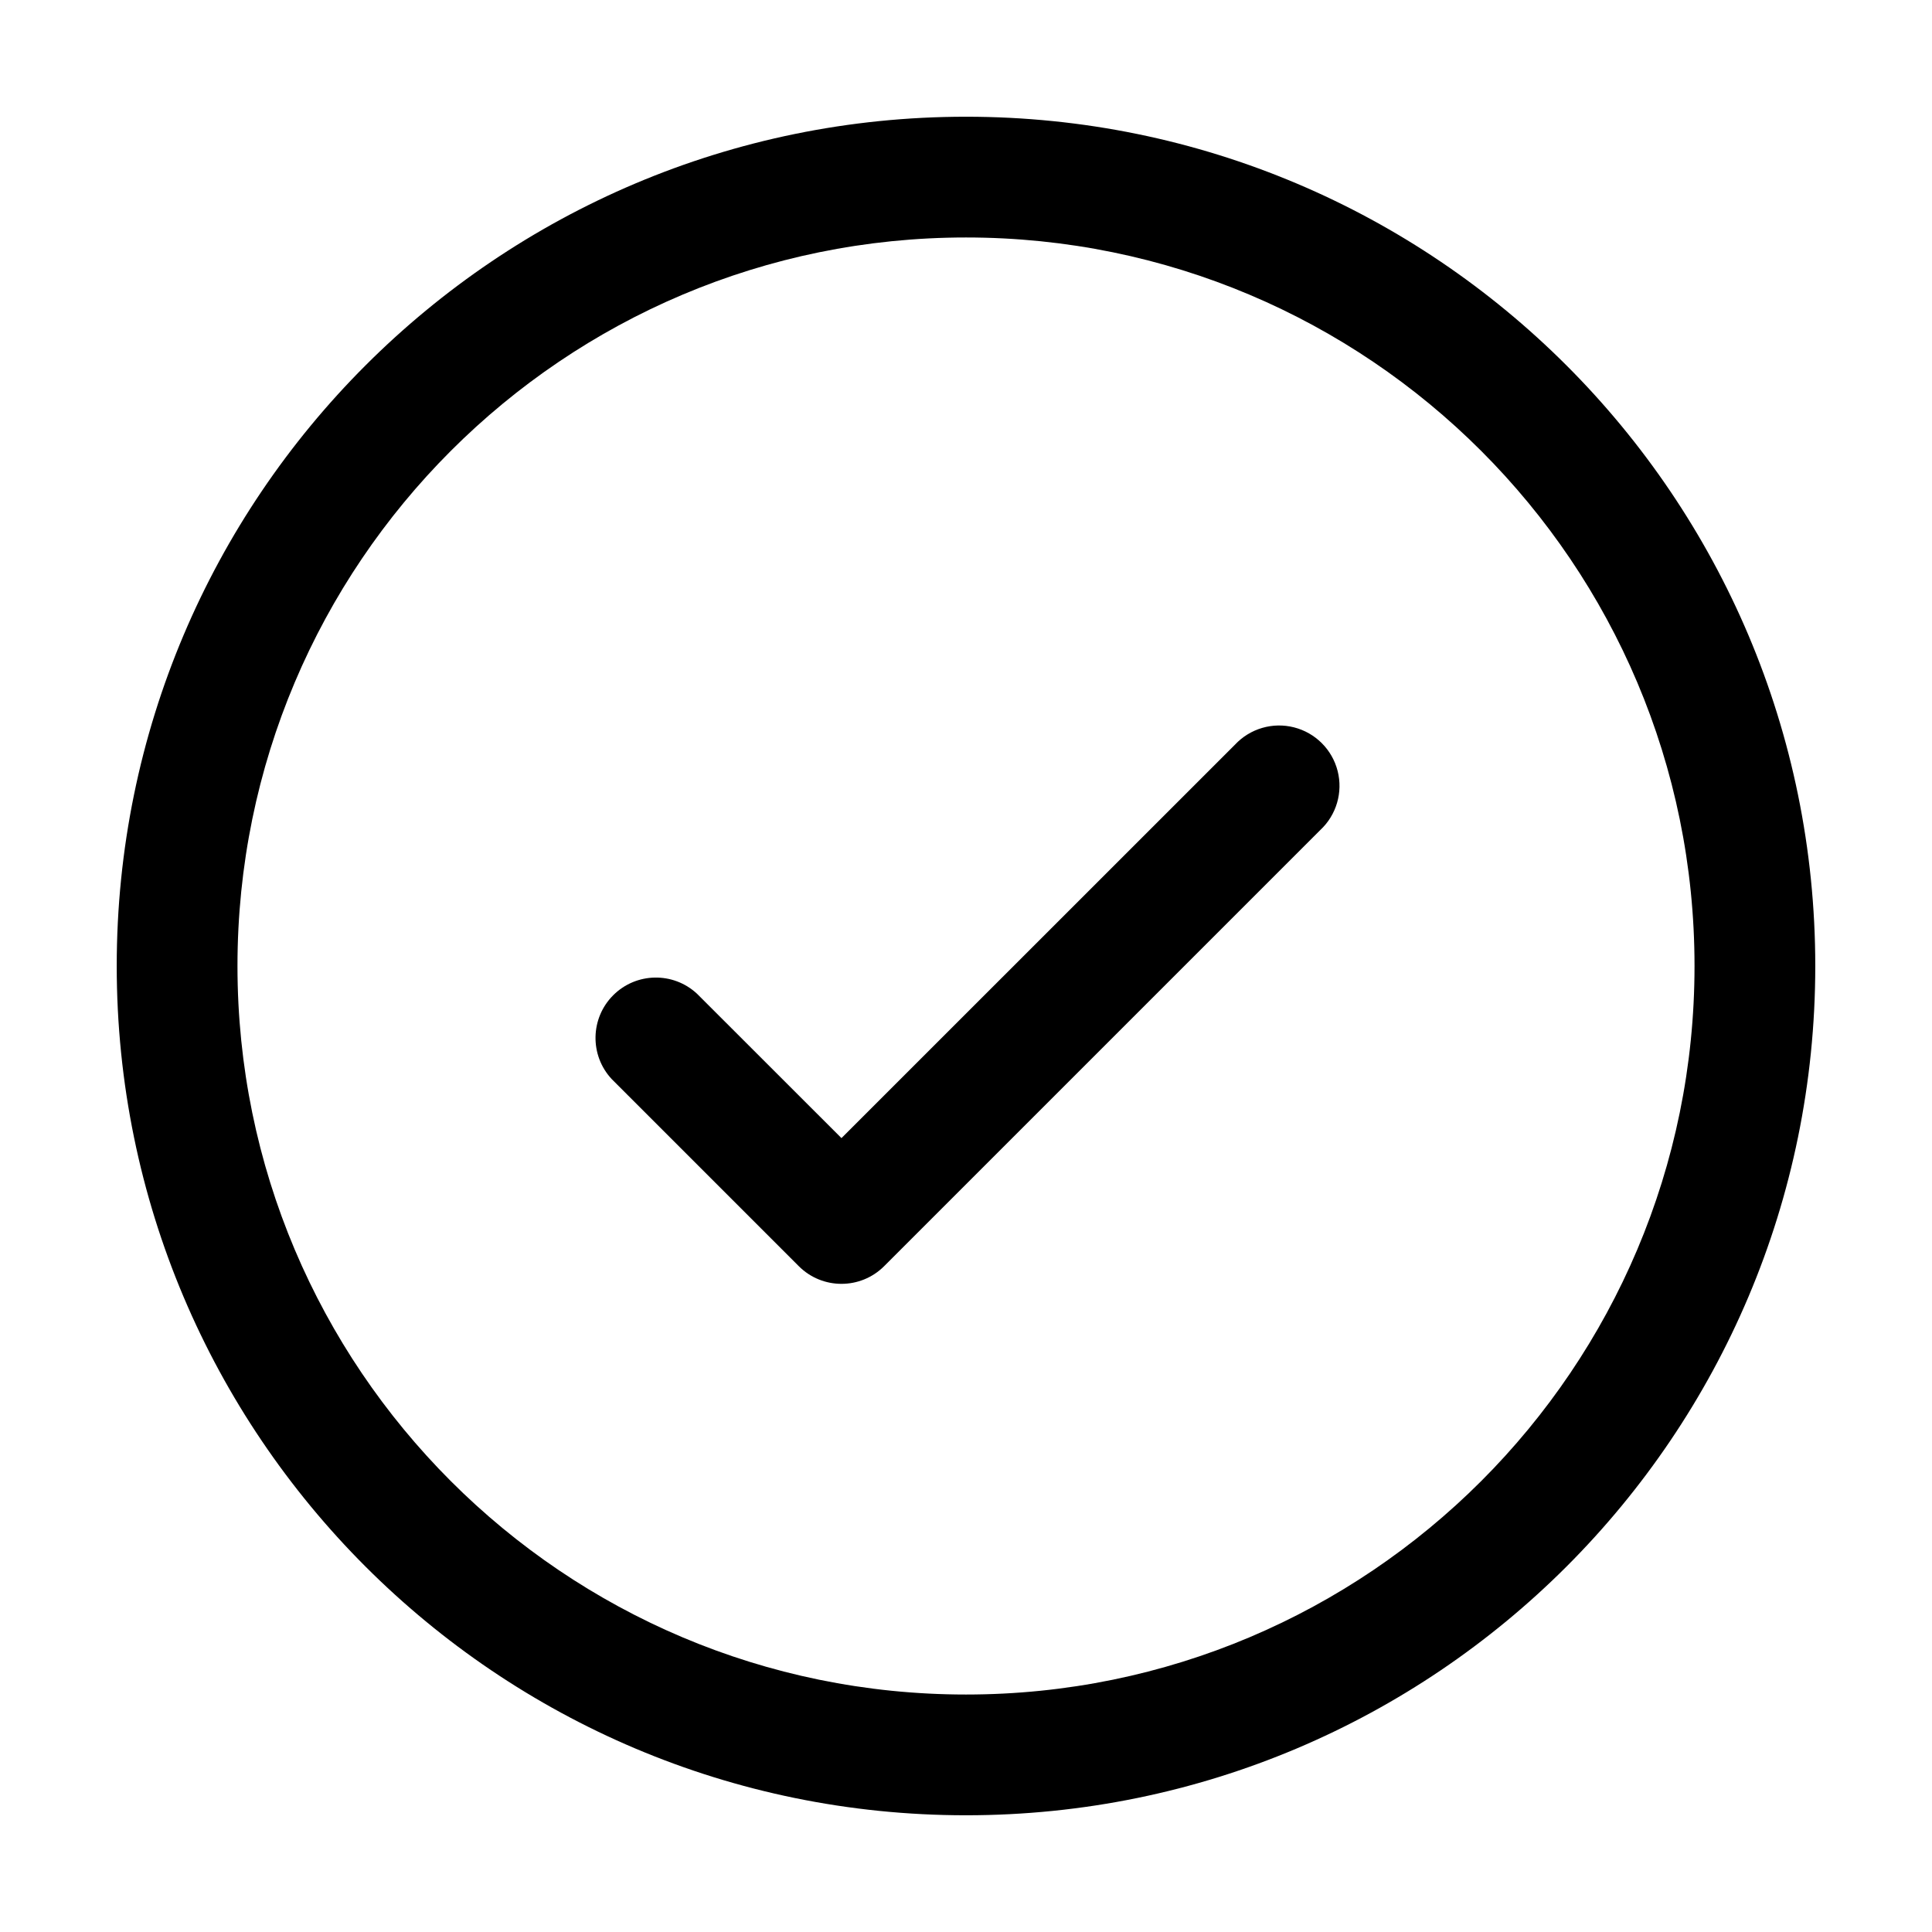
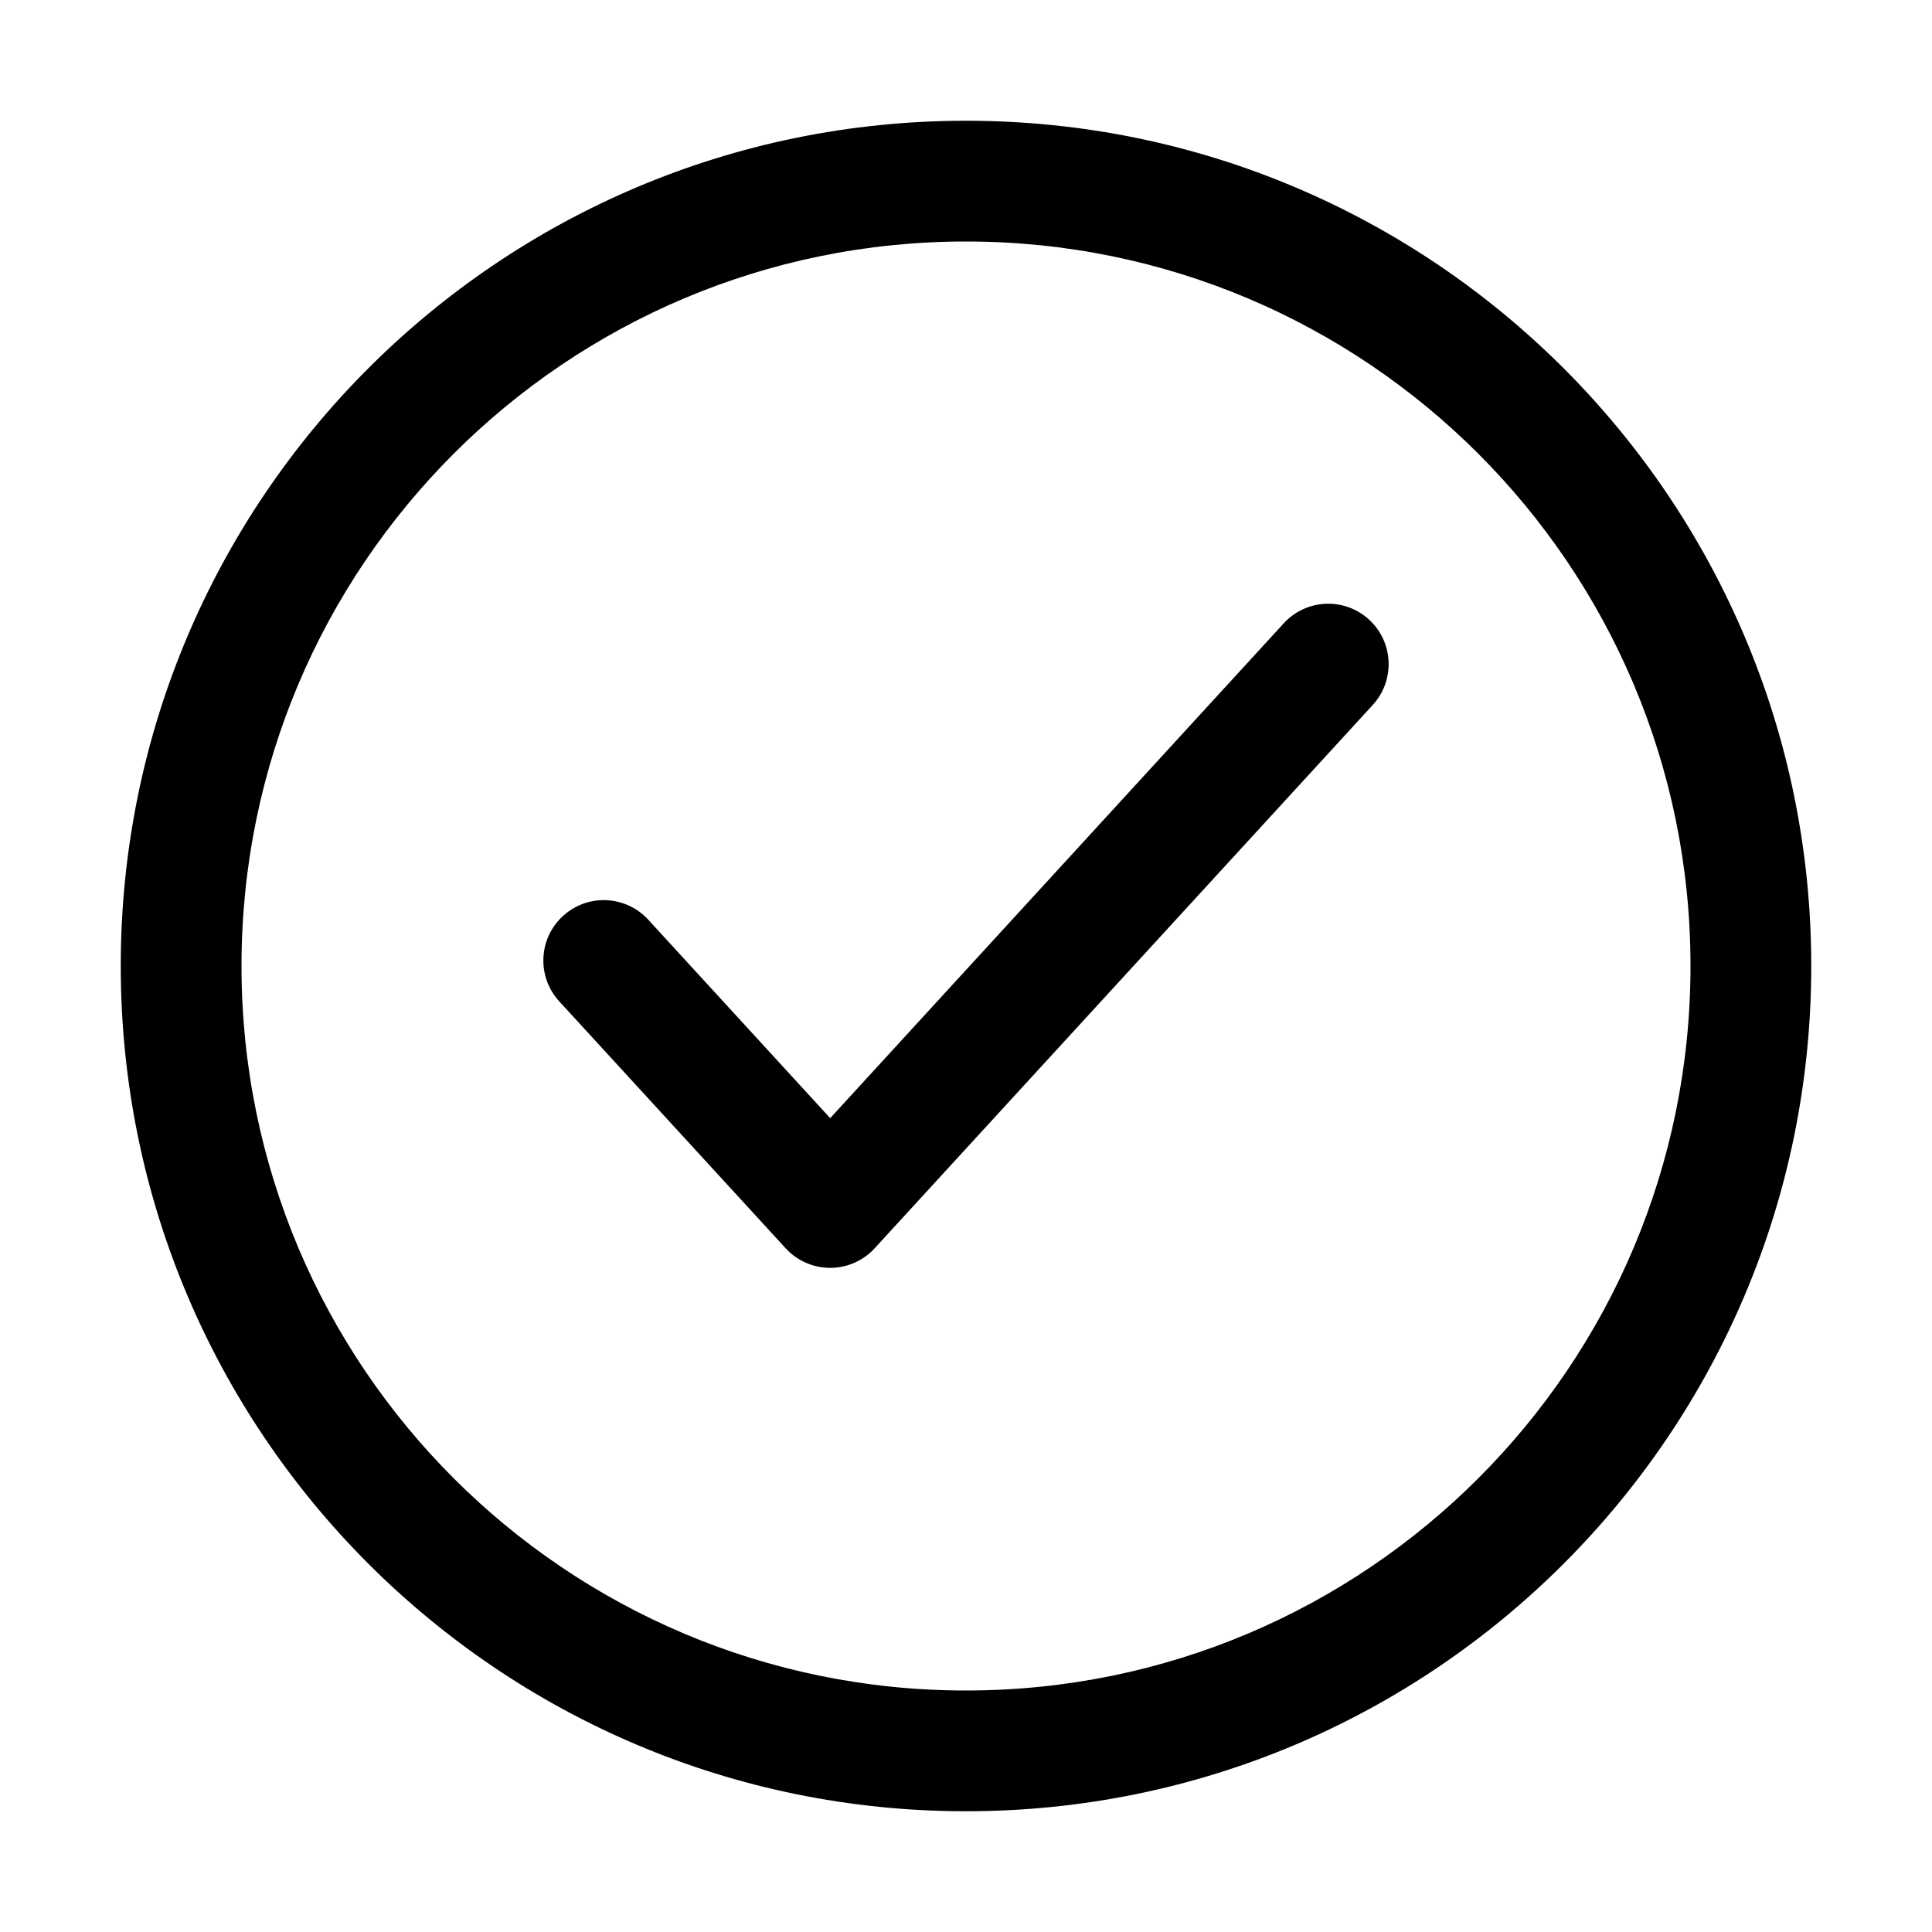
<svg xmlns="http://www.w3.org/2000/svg" width="24" height="24" fill="currentColor" viewBox="0 0 24 24">
-   <path fill-rule="evenodd" d="M2.95 12a9.05 9.05 0 1 1 18.1 0 9.05 9.05 0 0 1-18.1 0ZM12 1.45C6.173 1.45 1.45 6.173 1.45 12c0 5.827 4.723 10.55 10.55 10.55 5.827 0 10.55-4.723 10.55-10.55 0-5.827-4.723-10.55-10.55-10.55Zm4.401 8.861a.75.75 0 1 0-1.06-1.06l-4.888 4.887-1.794-1.793a.75.75 0 0 0-1.06 1.06l2.324 2.324a.75.75 0 0 0 1.06 0l5.418-5.418Z" clip-rule="evenodd" />
+   <path fill-rule="evenodd" d="M3 12a9 9 0 1 1 18 0 9 9 0 0 1-18 0Zm9-10.5C6.201 1.5 1.5 6.201 1.5 12S6.201 22.5 12 22.5 22.5 17.799 22.5 12 17.799 1.5 12 1.5Zm5.053 7.257a.75.75 0 0 0-1.106-1.014l-5.634 6.147-2.26-2.465a.75.75 0 0 0-1.106 1.014l2.813 3.068a.75.75 0 0 0 1.105 0l6.188-6.75Z" clip-rule="evenodd" />
</svg>
